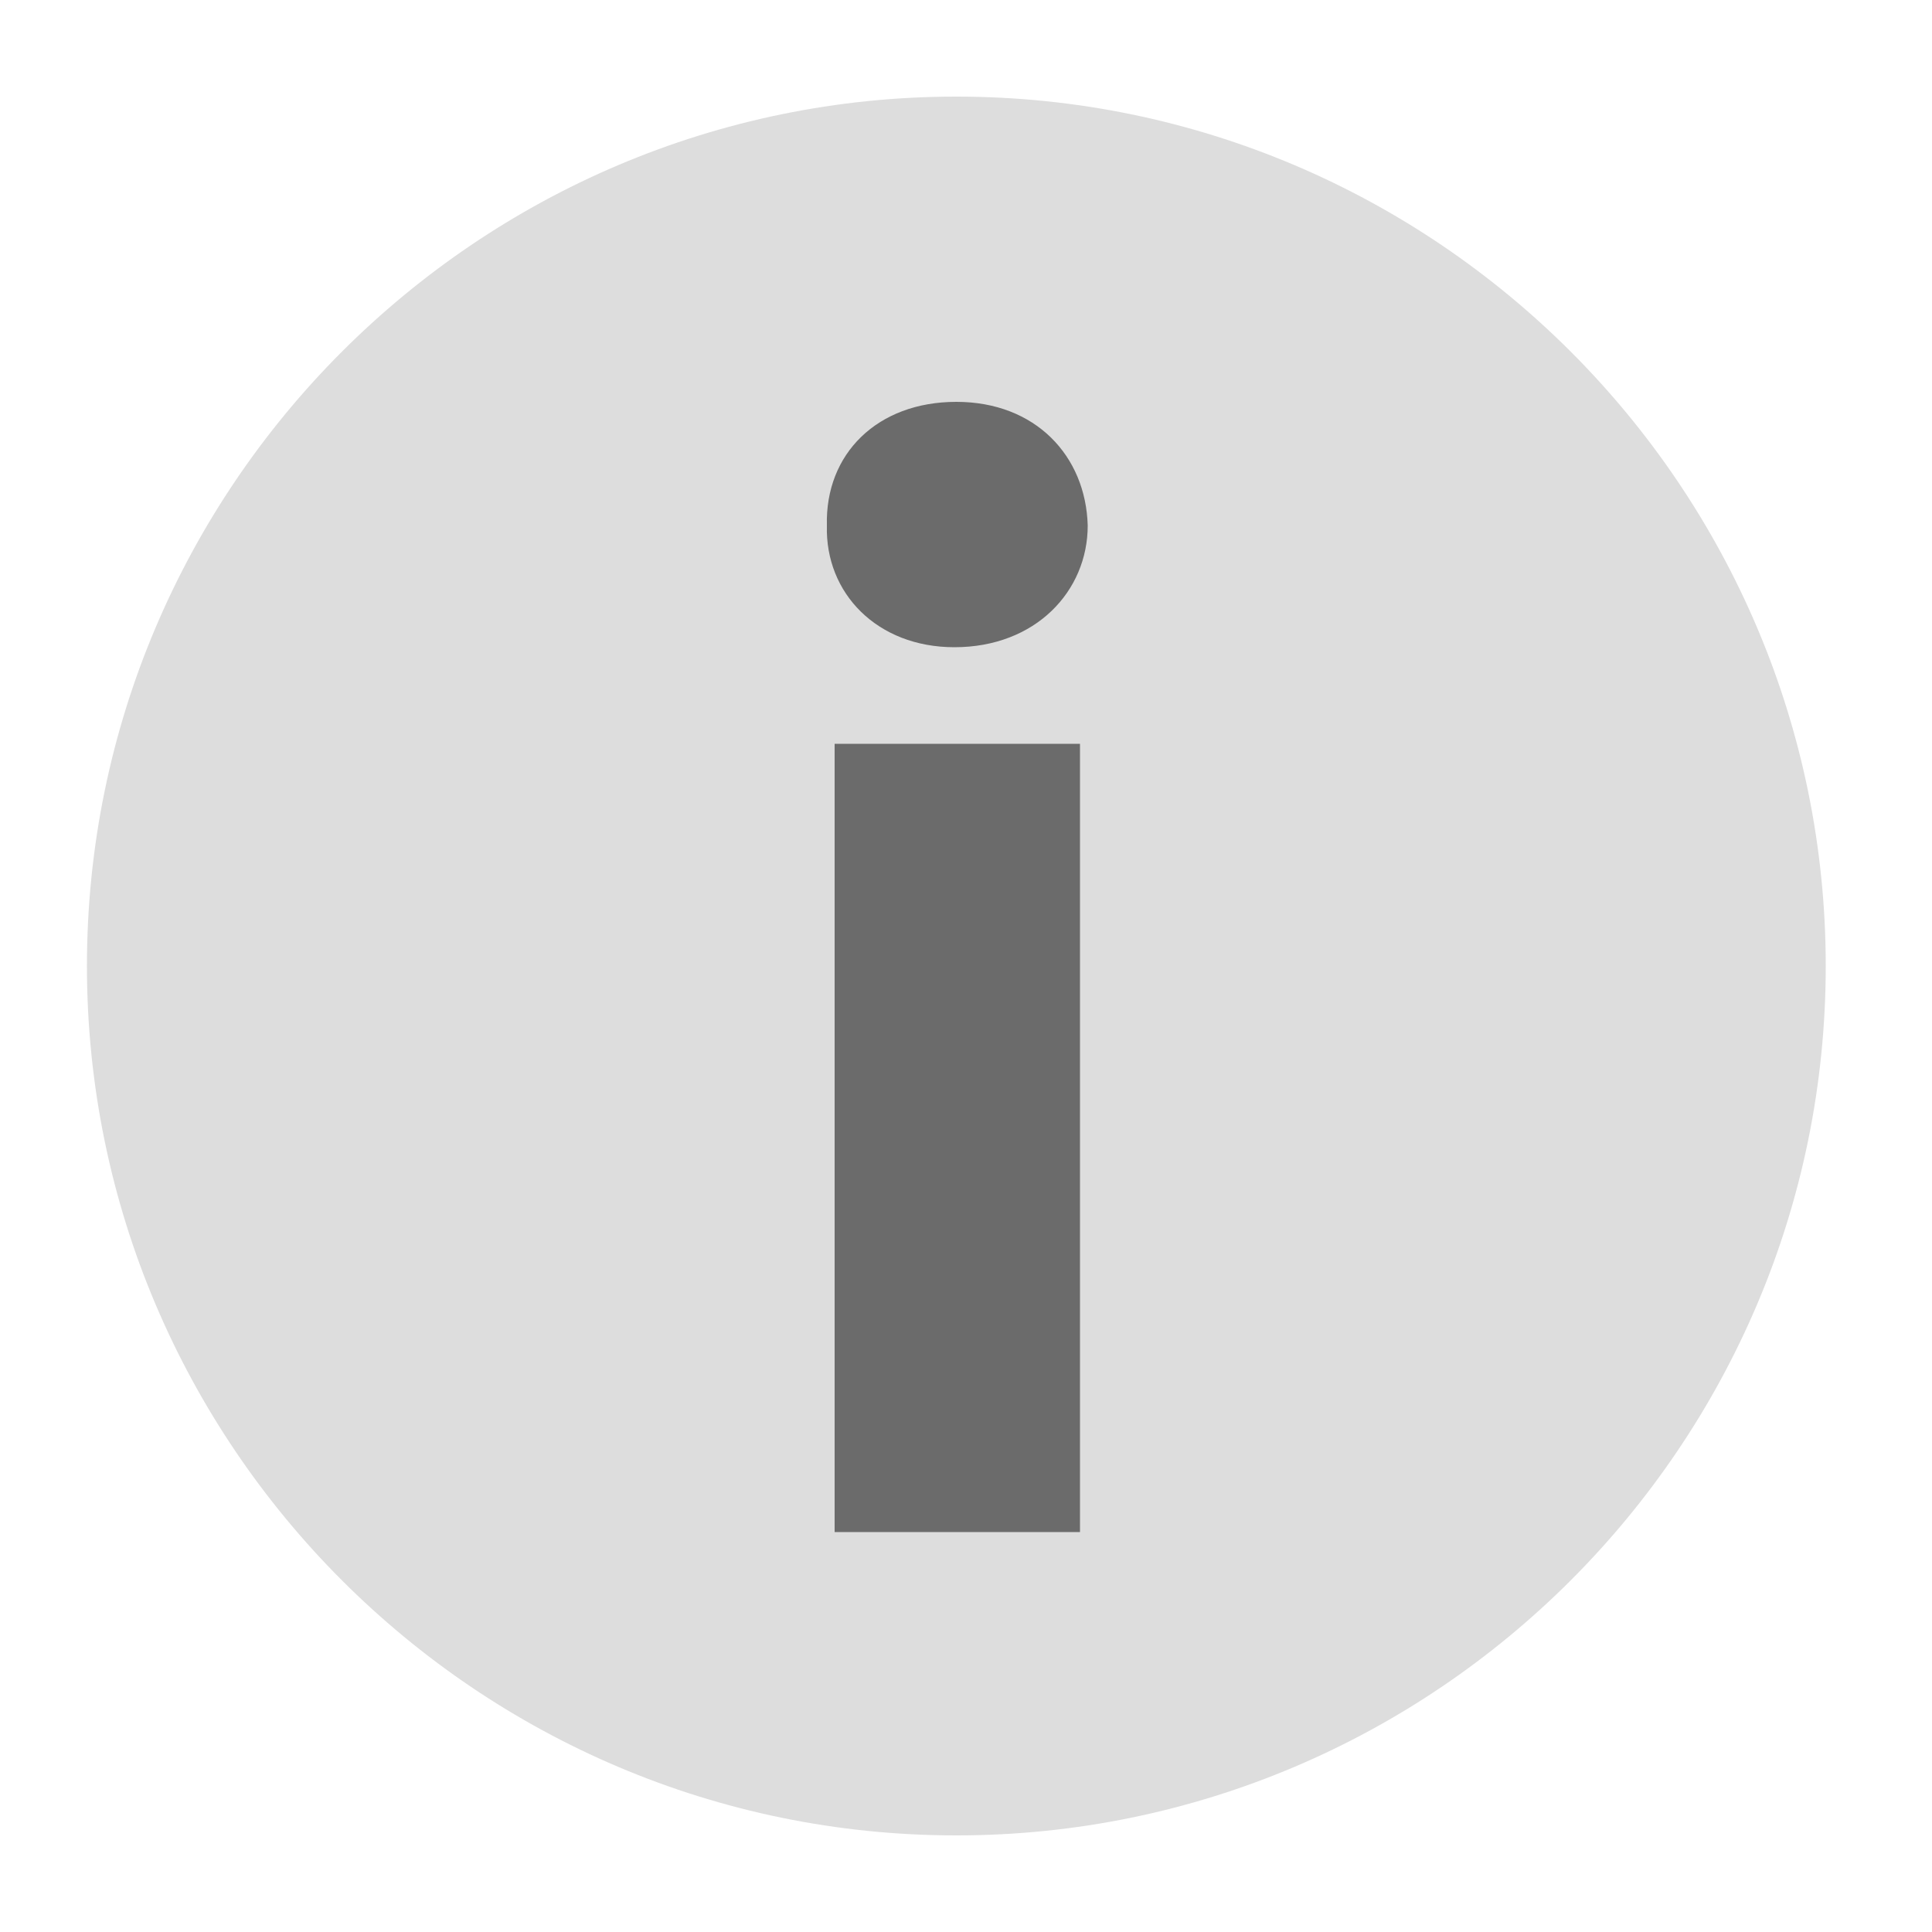
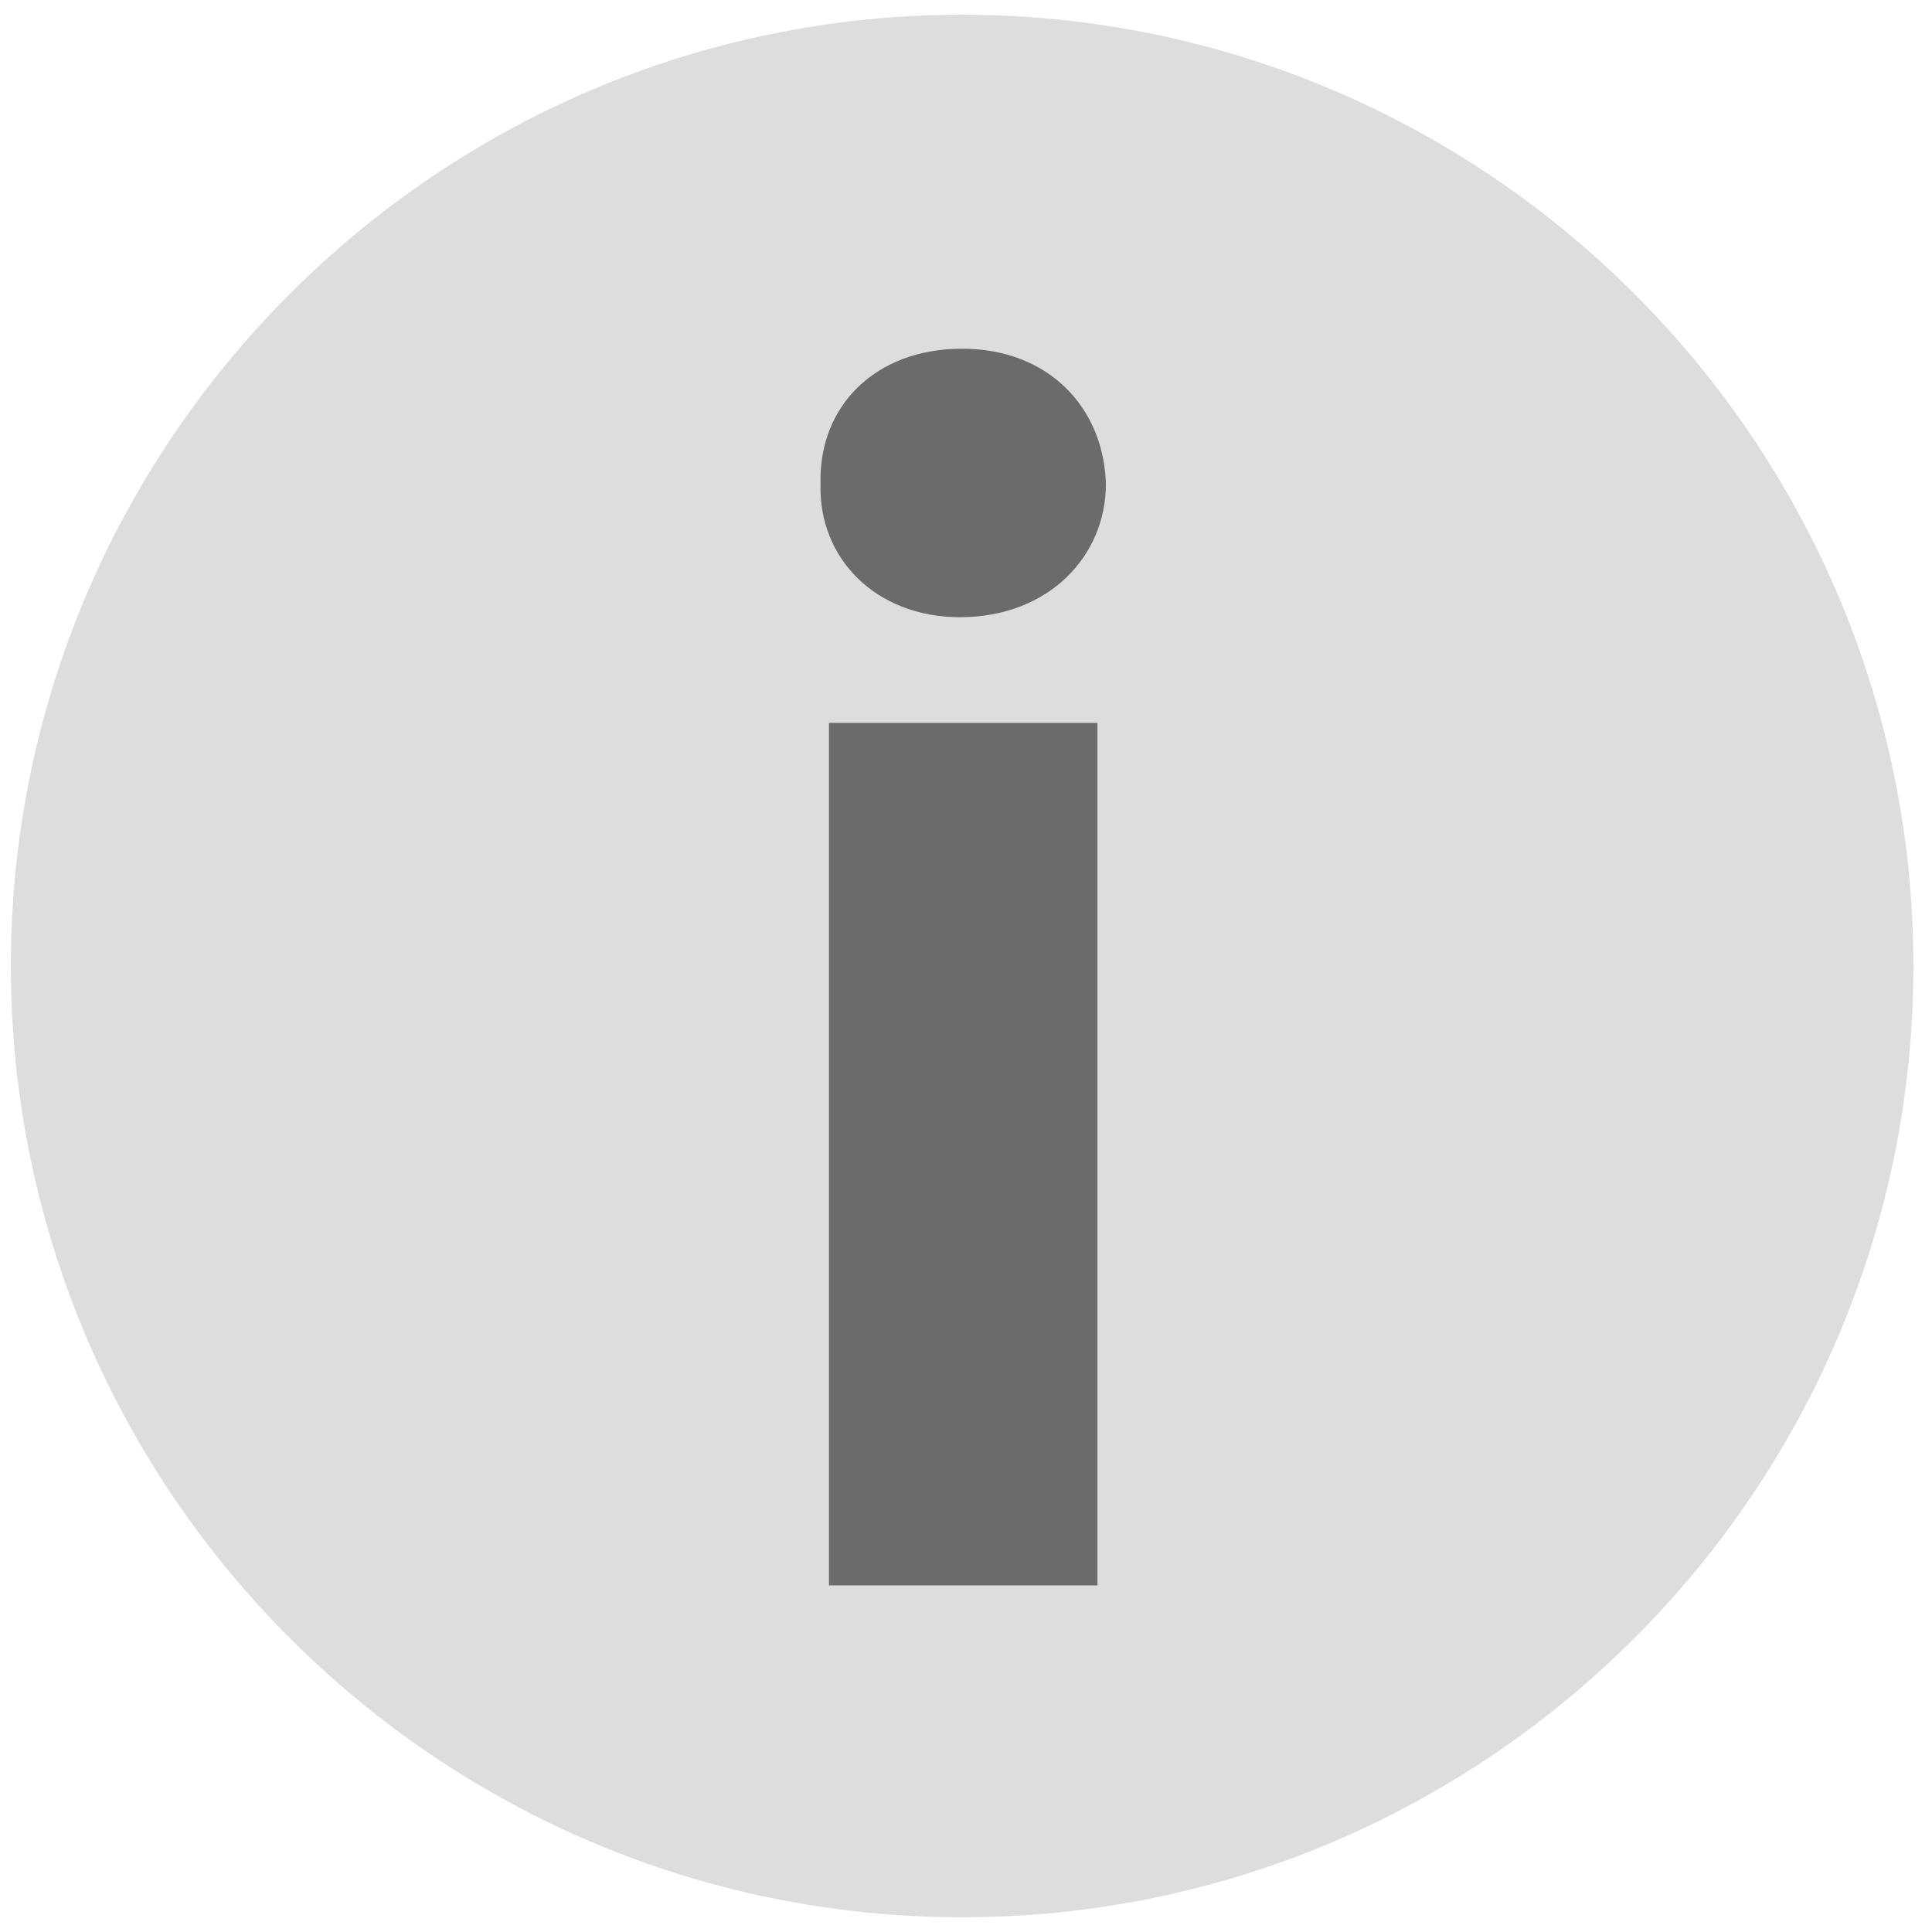
<svg xmlns="http://www.w3.org/2000/svg" version="1.1" id="Layer_1" x="0px" y="0px" width="100px" height="100px" viewBox="0 0 100 100" enable-background="new 0 0 100 100" xml:space="preserve">
-   <path id="Information" fill="#DDDDDD" d="M49.5,5c-24.8,0-45,20.2-45,45s20.2,45,45,45s45-20.2,45-45S74.3,5,49.5,5z" />
-   <polygon fill="#6B6B6B" points="55.8,79.3 43.2,79.3 43.2,38.5 55.9,38.5 55.9,79.3 " />
-   <path fill="#6B6B6B" d="M49.4,33.5c-4,0-6.7-2.8-6.6-6.3c-0.1-3.7,2.6-6.4,6.7-6.4c4.1,0,6.7,2.8,6.8,6.4  C56.3,30.6,53.6,33.5,49.4,33.5z" />
+   <defs id="defs10" />
+   <path id="Information" d="M 49.8,99.237 C 22.665,99.237 0.563,77.135 0.563,50 0.563,22.865 22.665,0.763 49.8,0.763 c 27.135,0 49.237,22.102 49.237,49.237 0,27.135 -22.102,49.237 -49.237,49.237 z" style="fill:#dddddd" />
+   <polygon points="55.9,38.5 55.9,79.3 55.8,79.3 43.2,79.3 43.2,38.5 " id="polygon4" transform="matrix(1.094162,0,0,1.094162,-4.360729,-4.708098)" style="fill:#6b6b6b" />
+   <path d="m 49.691,31.946 c -4.377,0 -7.331,-3.064 -7.221,-6.893 -0.109,-4.048 2.845,-7.003 7.331,-7.003 4.486,0 7.331,3.064 7.44,7.003 0,3.72 -2.954,6.893 -7.55,6.893 z" id="path6" style="fill:#6b6b6b" />
</svg>
